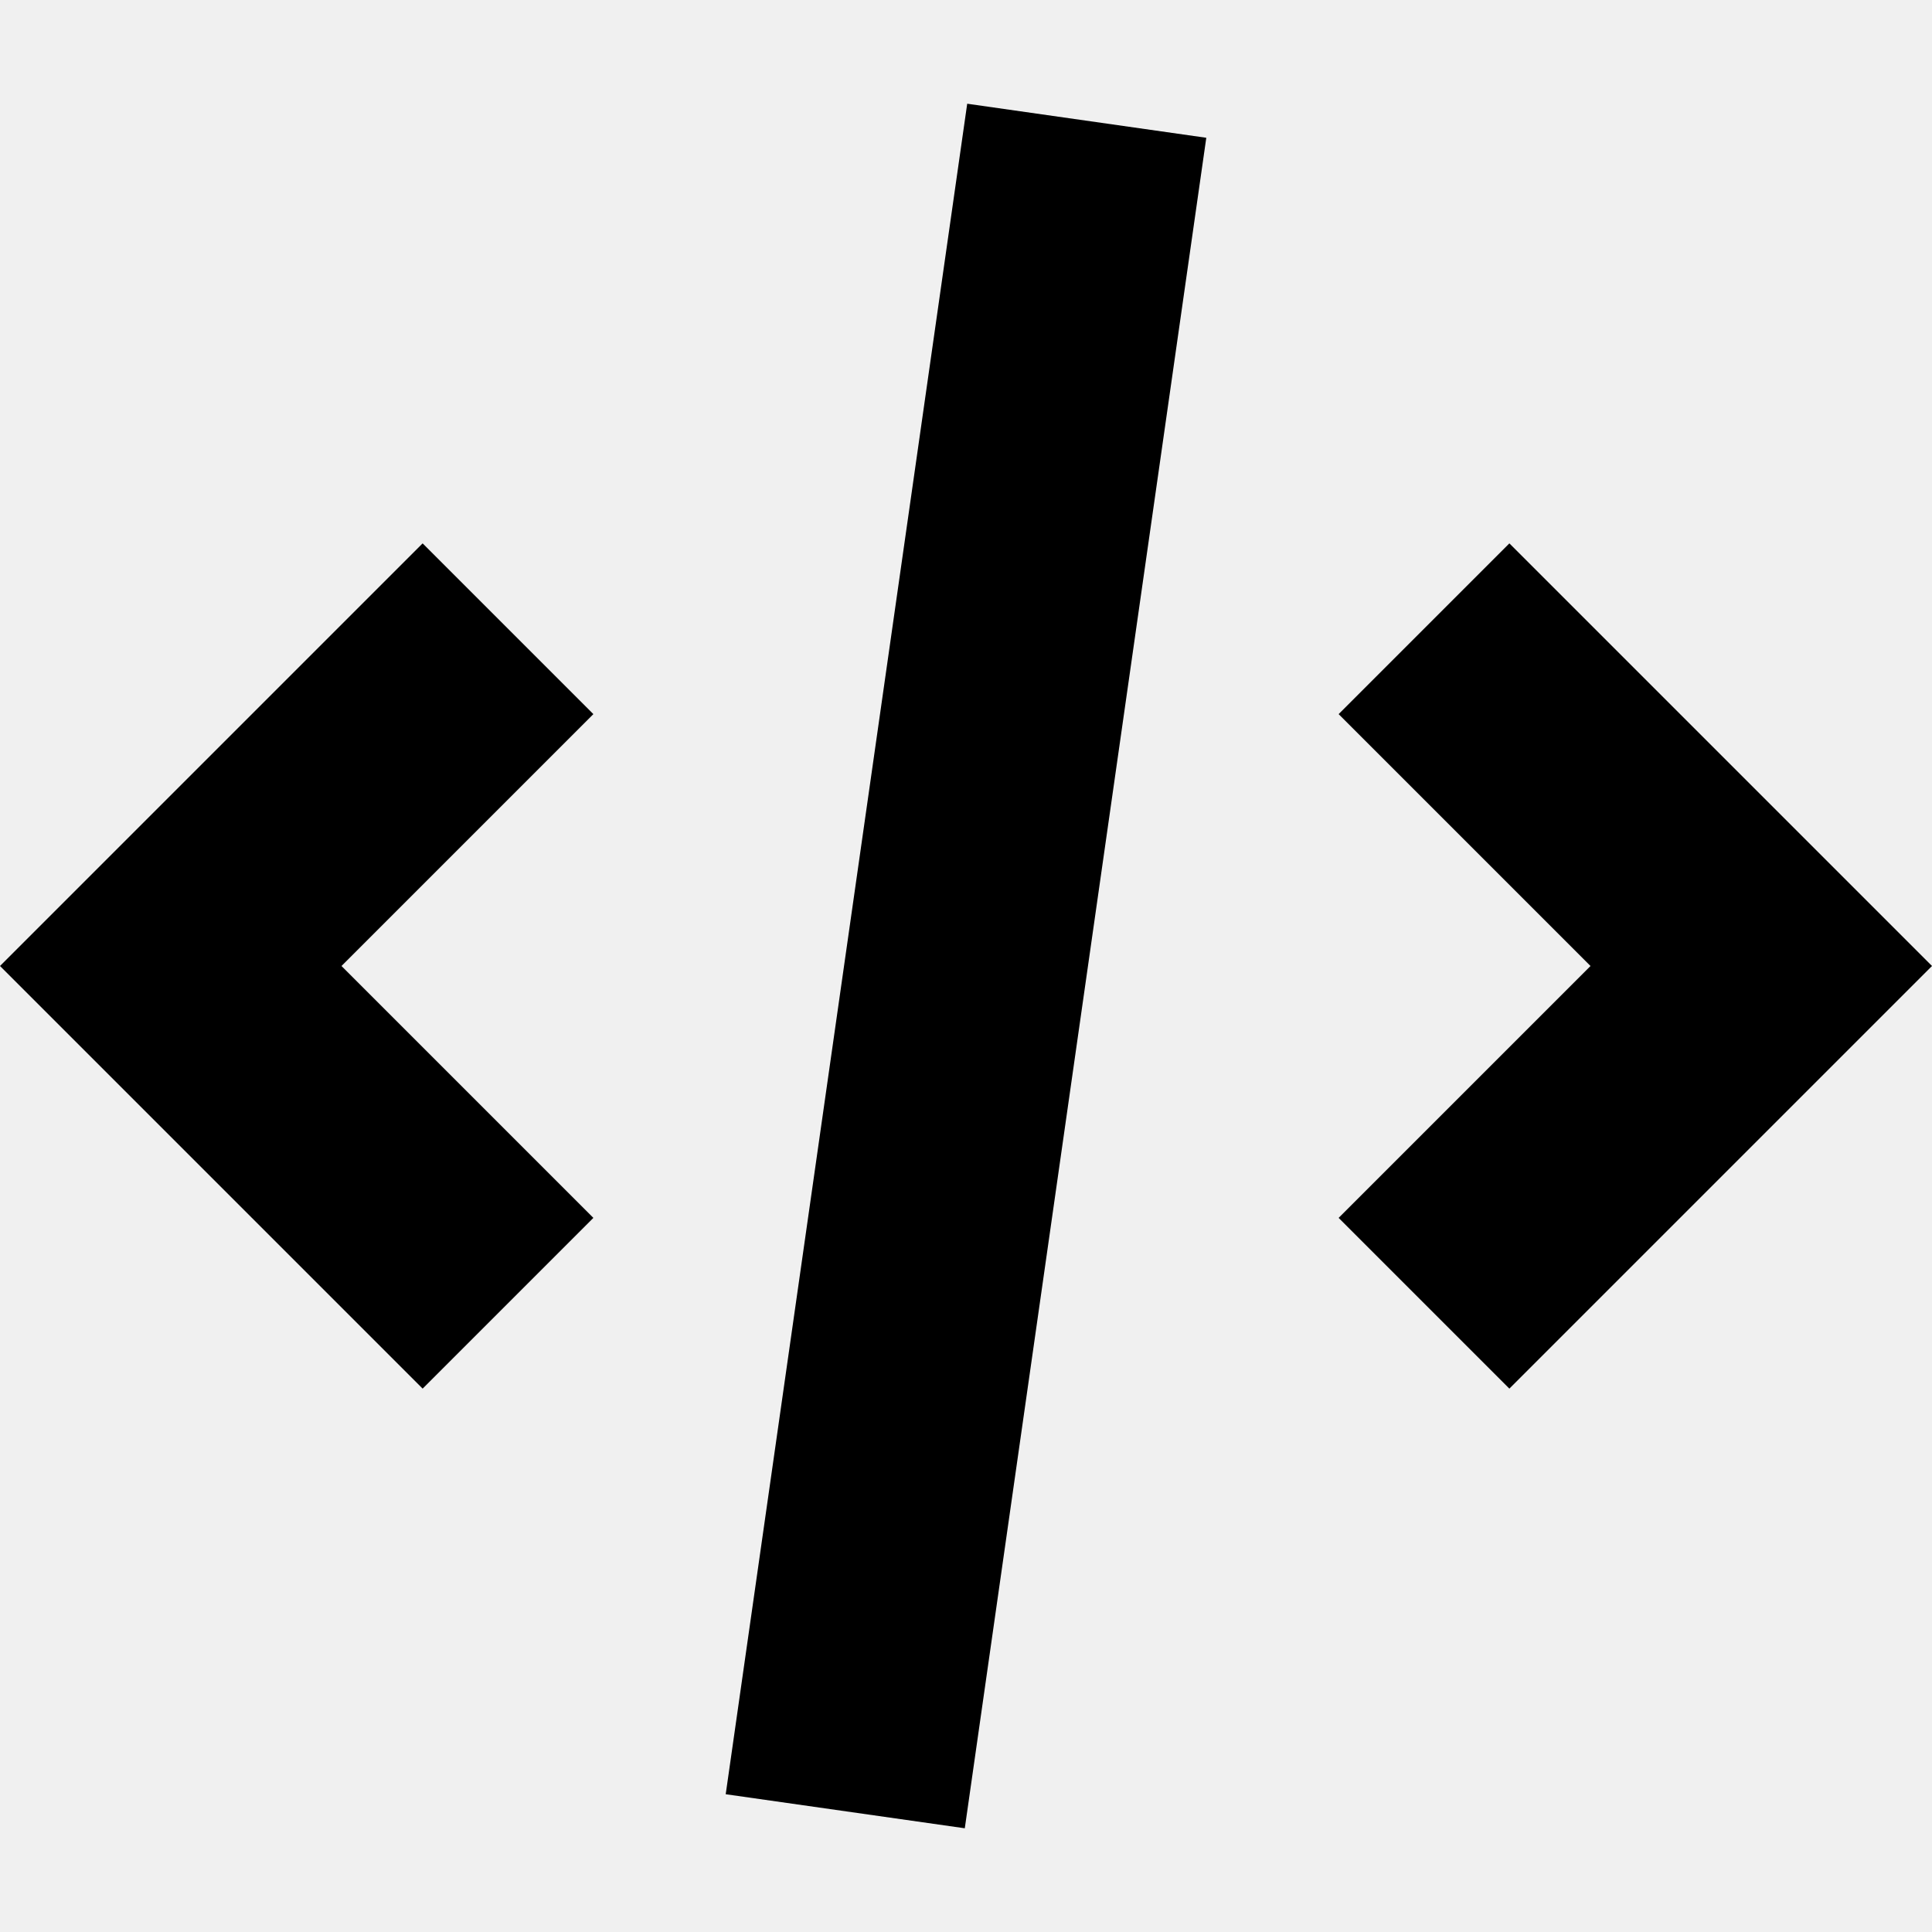
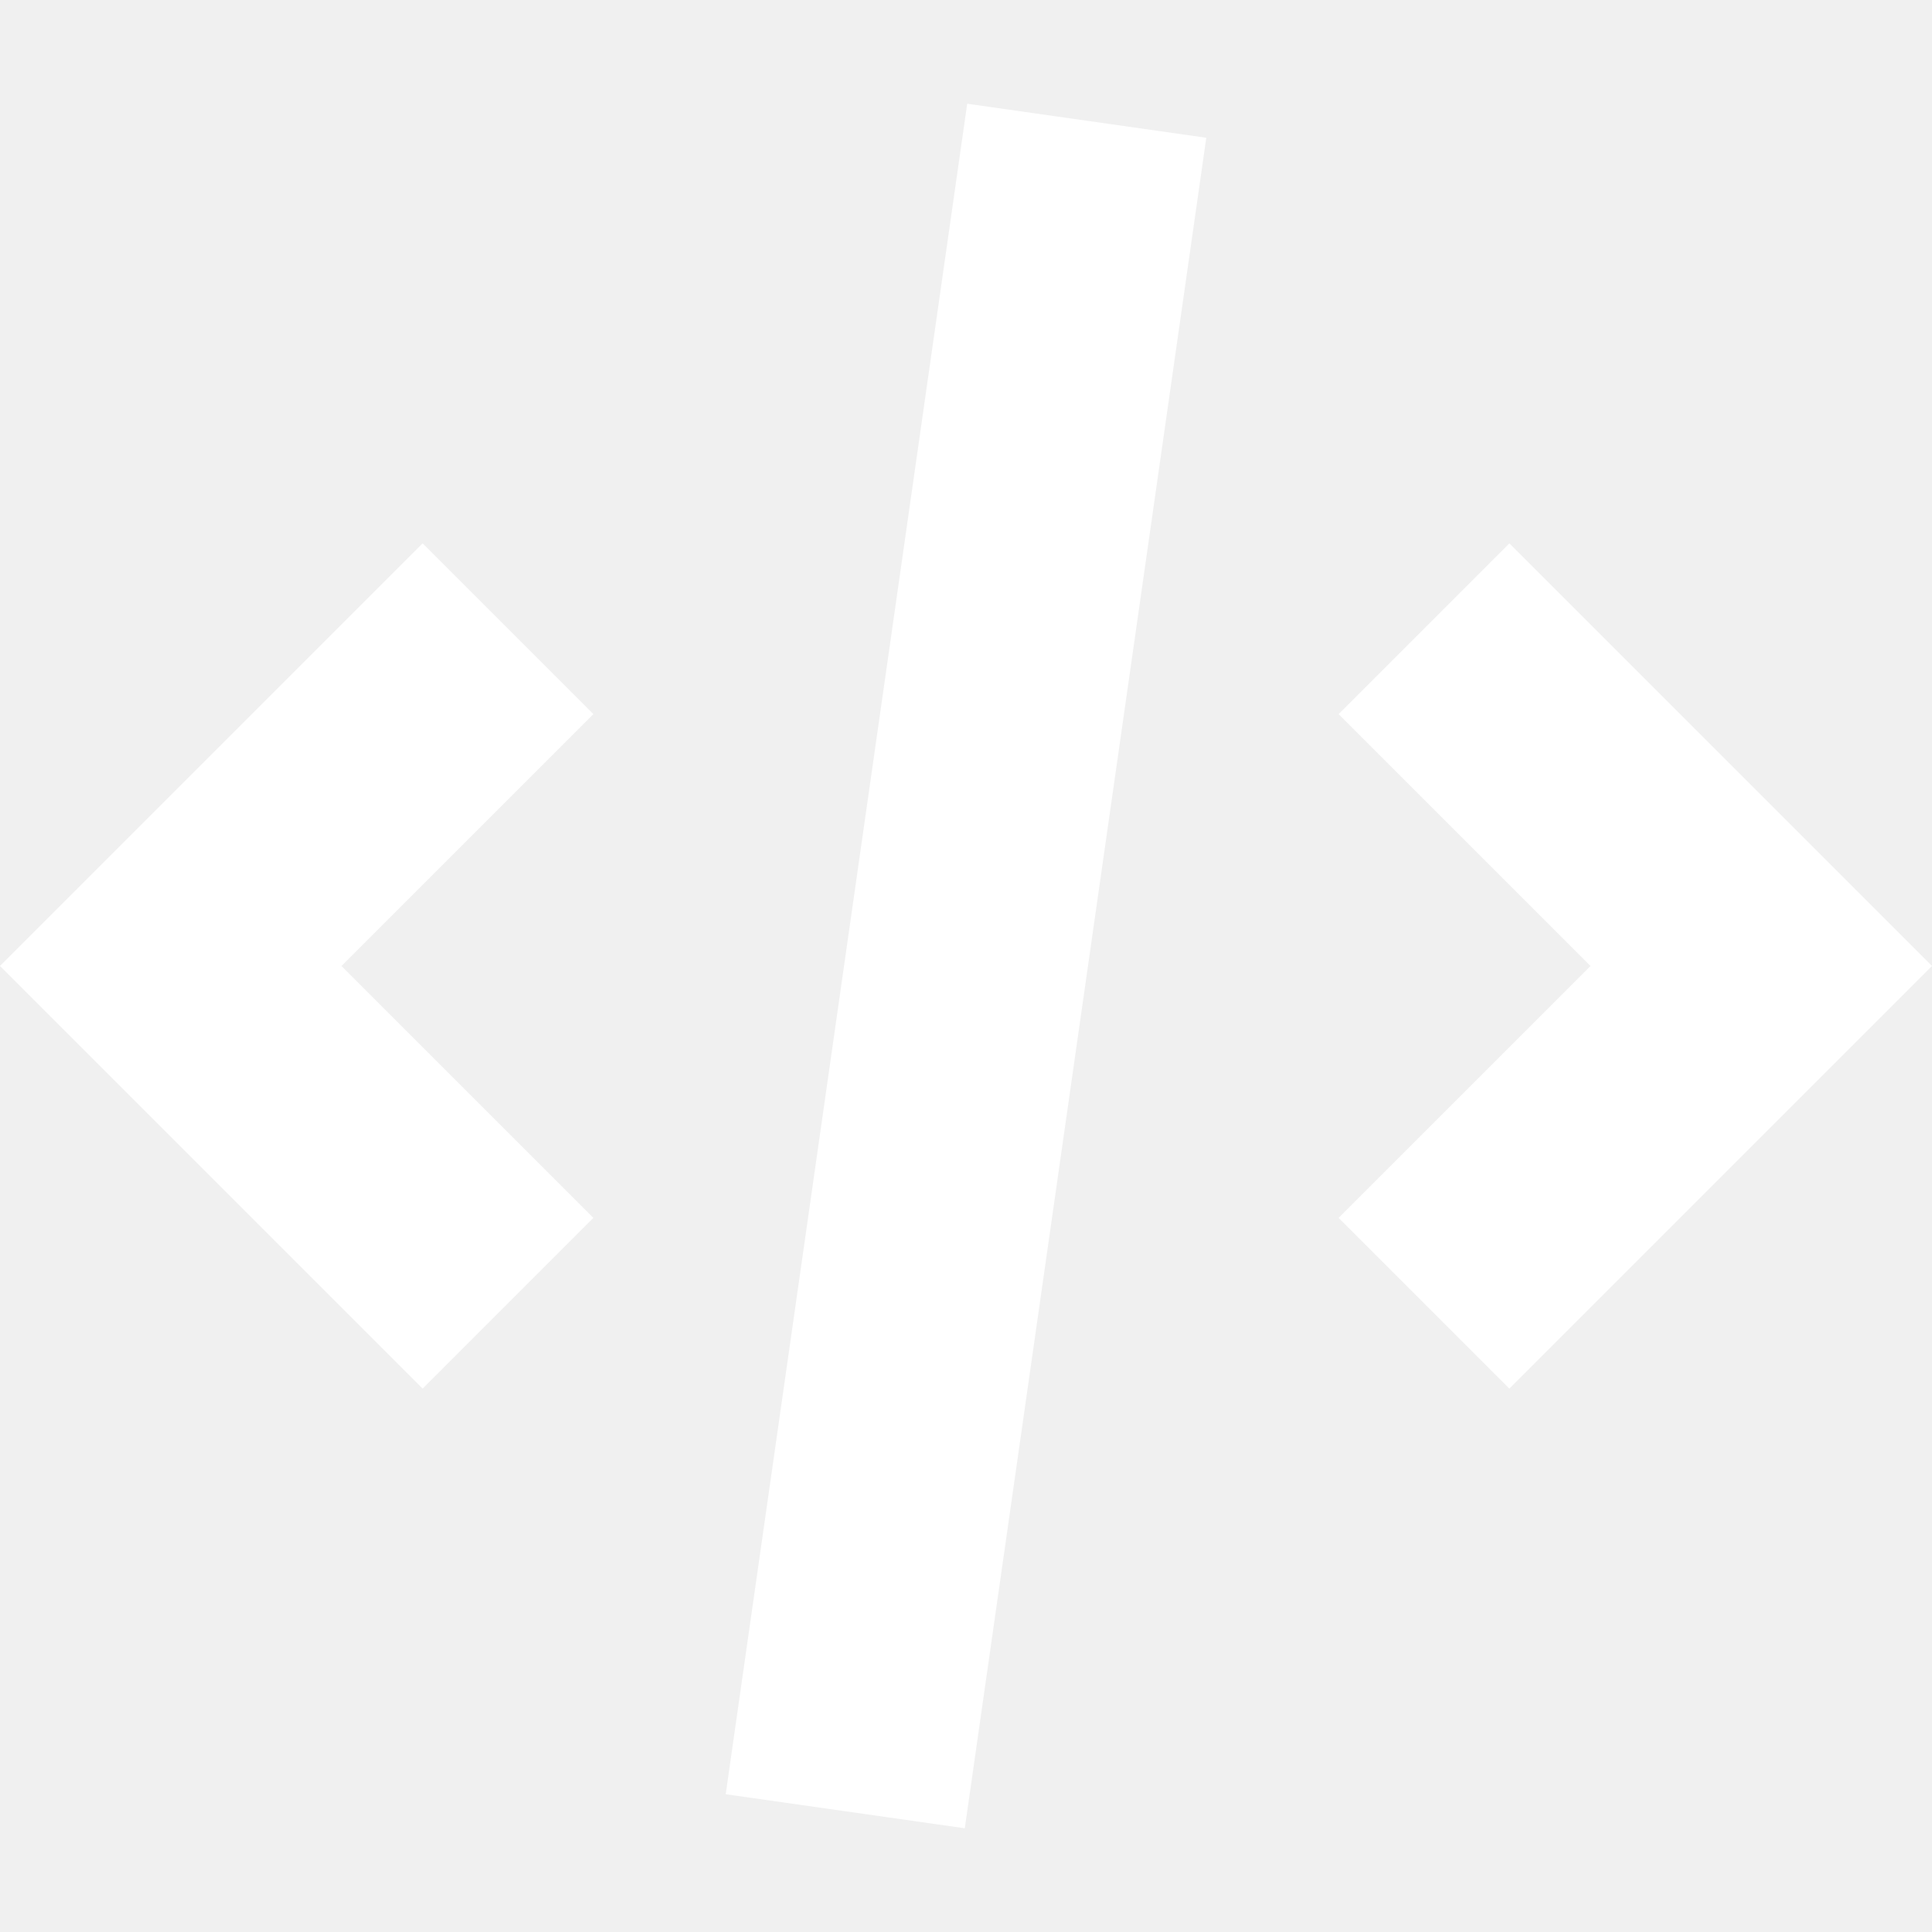
<svg xmlns="http://www.w3.org/2000/svg" width="800px" height="800px" viewBox="0 0 16 16" fill="none">
-   <path d="M8.01 0.859L6.01 14.859L7.99 15.141L9.99 1.141L8.01 0.859Z" fill="#000000" />
-   <path d="M12.5 11.5L11.086 10.086L13.172 8L11.086 5.914L12.5 4.5L16 8L12.5 11.5Z" fill="#000000" />
-   <path d="M2.828 8L4.914 10.086L3.5 11.5L0 8L3.5 4.5L4.914 5.914L2.828 8Z" fill="#000000" />
+   <path d="M8.01 0.859L6.01 14.859L7.99 15.141L9.99 1.141L8.01 0.859Z" fill="#ffffff" />
+   <path d="M12.5 11.5L11.086 10.086L13.172 8L11.086 5.914L12.5 4.5L16 8L12.5 11.5Z" fill="#ffffffff" />
+   <path d="M2.828 8L4.914 10.086L3.5 11.5L0 8L3.5 4.5L4.914 5.914L2.828 8Z" fill="#ffffff" />
</svg>
